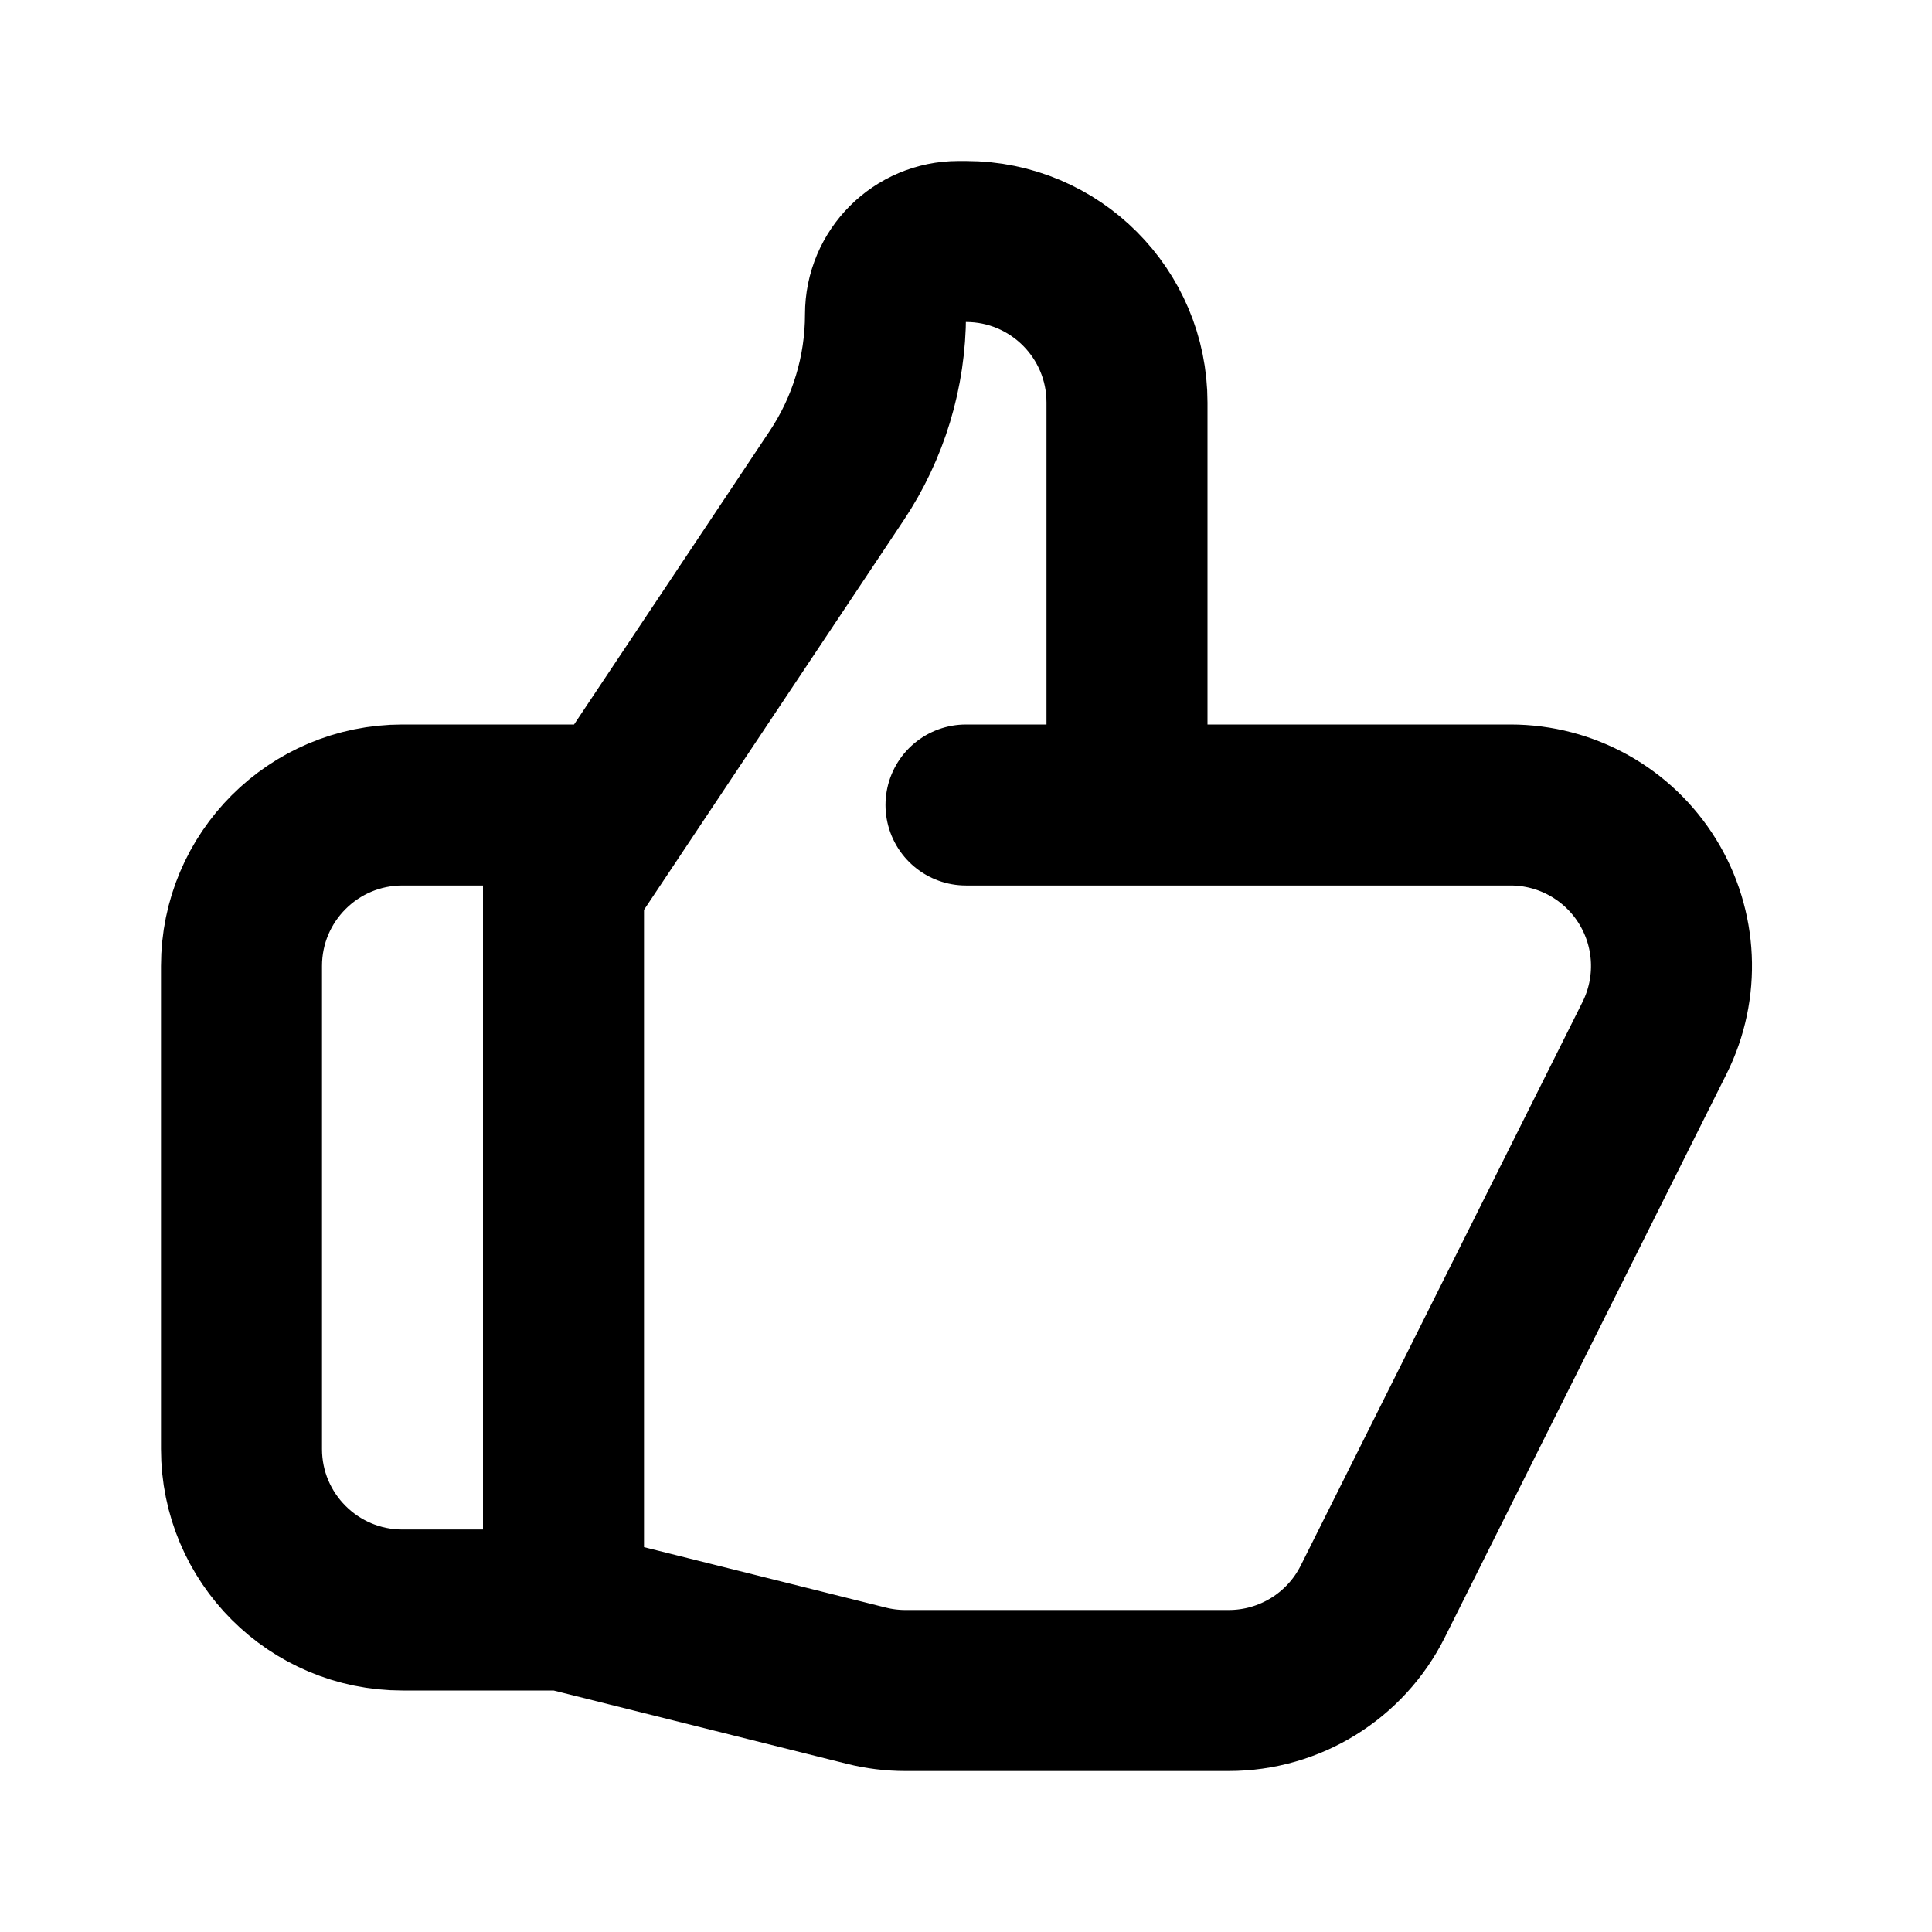
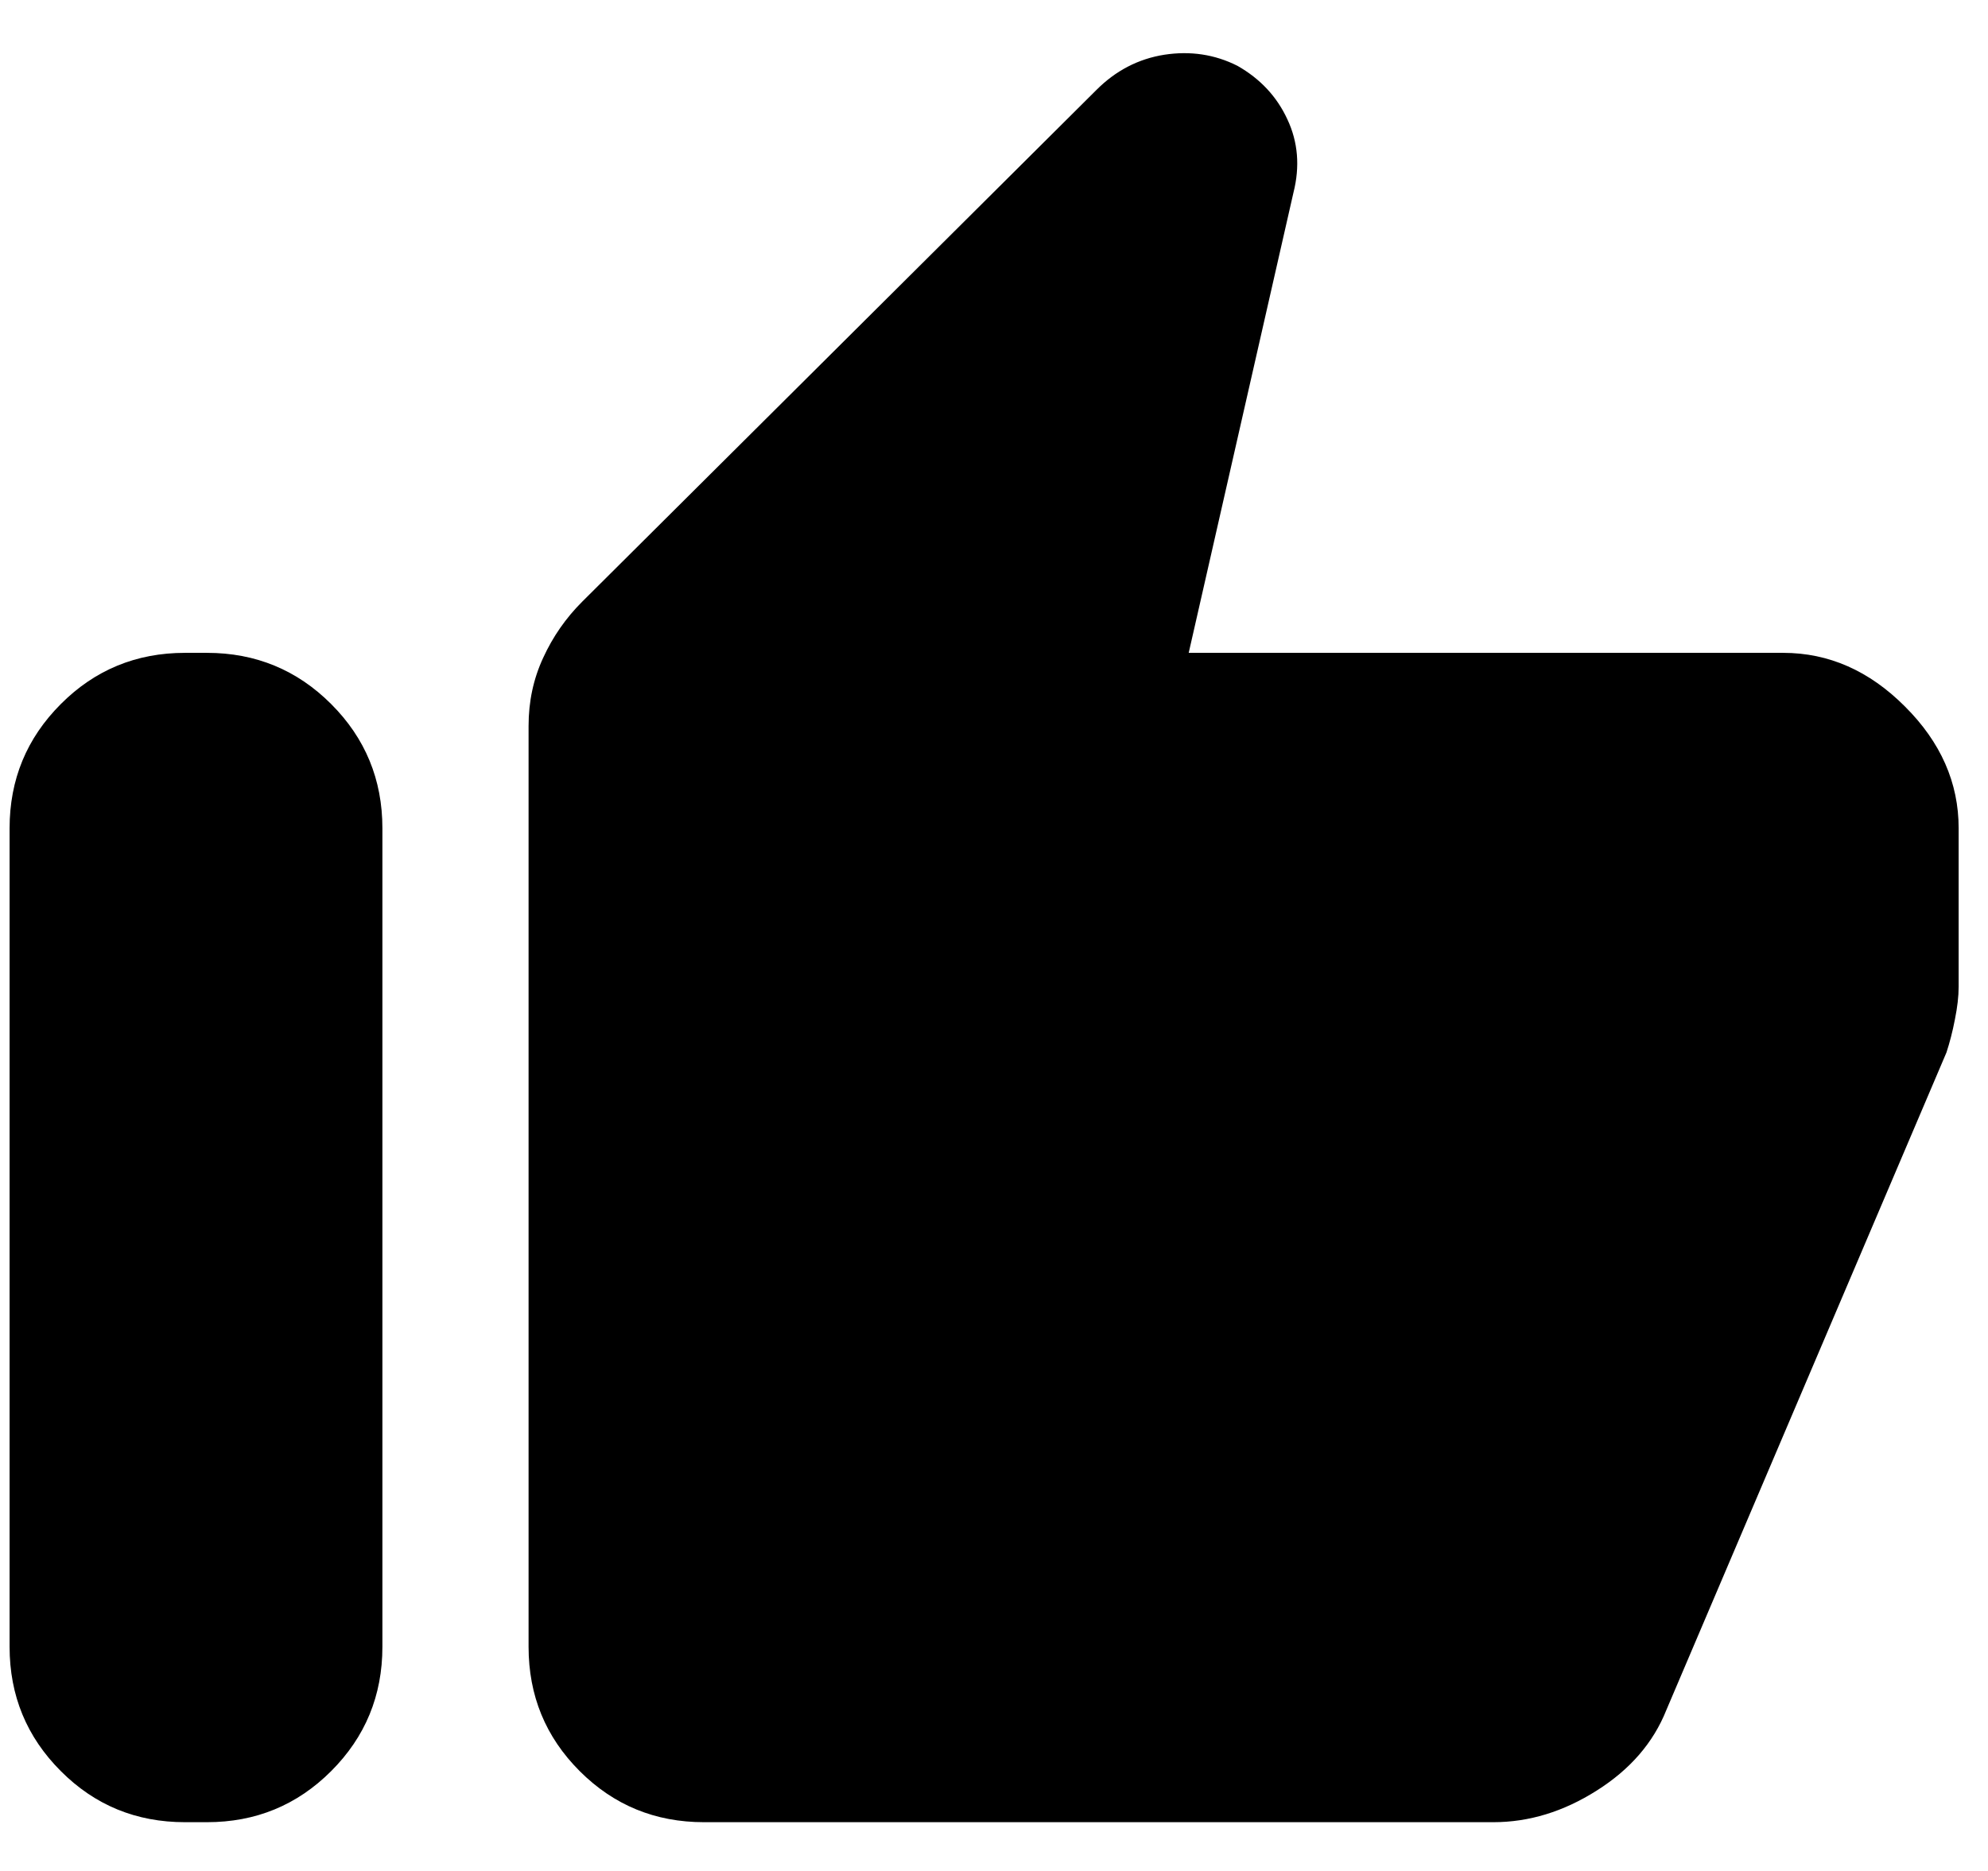
- <svg xmlns="http://www.w3.org/2000/svg" fill="none" stroke="currentColor" viewBox="0 0 24 24">
-   <path stroke-linecap="round" stroke-linejoin="round" stroke-width="2" d="M14 10h4.764a2 2 0 011.789 2.894l-3.5 7A2 2 0 0115.263 21h-4.017c-.163 0-.326-.02-.485-.06L7 20m7-10V5a2 2 0 00-2-2h-.095c-.5 0-.905.405-.905.905 0 .714-.211 1.412-.608 2.006L7 11v9m7-10h-2M7 20H5a2 2 0 01-2-2v-6a2 2 0 012-2h2.5" />
+ <svg xmlns="http://www.w3.org/2000/svg" width="17" height="16" viewBox="0 0 17 16" fill="none">
+   <path d="M6.02 15.583C5.603 15.583 5.249 15.438 4.957 15.146C4.665 14.854 4.52 14.5 4.52 14.083V6.208C4.52 6 4.561 5.806 4.645 5.625C4.728 5.444 4.839 5.285 4.978 5.146L9.374 0.771C9.54 0.604 9.735 0.503 9.957 0.468C10.179 0.434 10.388 0.465 10.582 0.563C10.777 0.674 10.919 0.826 11.009 1.021C11.1 1.215 11.117 1.424 11.061 1.646L10.165 5.583H15.249C15.638 5.583 15.985 5.736 16.29 6.042C16.596 6.347 16.749 6.694 16.749 7.083V8.438C16.749 8.521 16.738 8.614 16.717 8.718C16.697 8.823 16.672 8.917 16.645 9L14.249 14.625C14.138 14.903 13.94 15.132 13.655 15.312C13.37 15.493 13.075 15.583 12.77 15.583H6.02ZM1.582 15.583C1.165 15.583 0.811 15.438 0.52 15.146C0.228 14.854 0.082 14.5 0.082 14.083V7.083C0.082 6.667 0.228 6.313 0.52 6.021C0.811 5.729 1.165 5.583 1.582 5.583H1.77C2.186 5.583 2.54 5.729 2.832 6.021C3.124 6.313 3.27 6.667 3.27 7.083V14.083C3.27 14.5 3.124 14.854 2.832 15.146C2.54 15.438 2.186 15.583 1.77 15.583H1.582Z" fill="currentColor" />
</svg>
